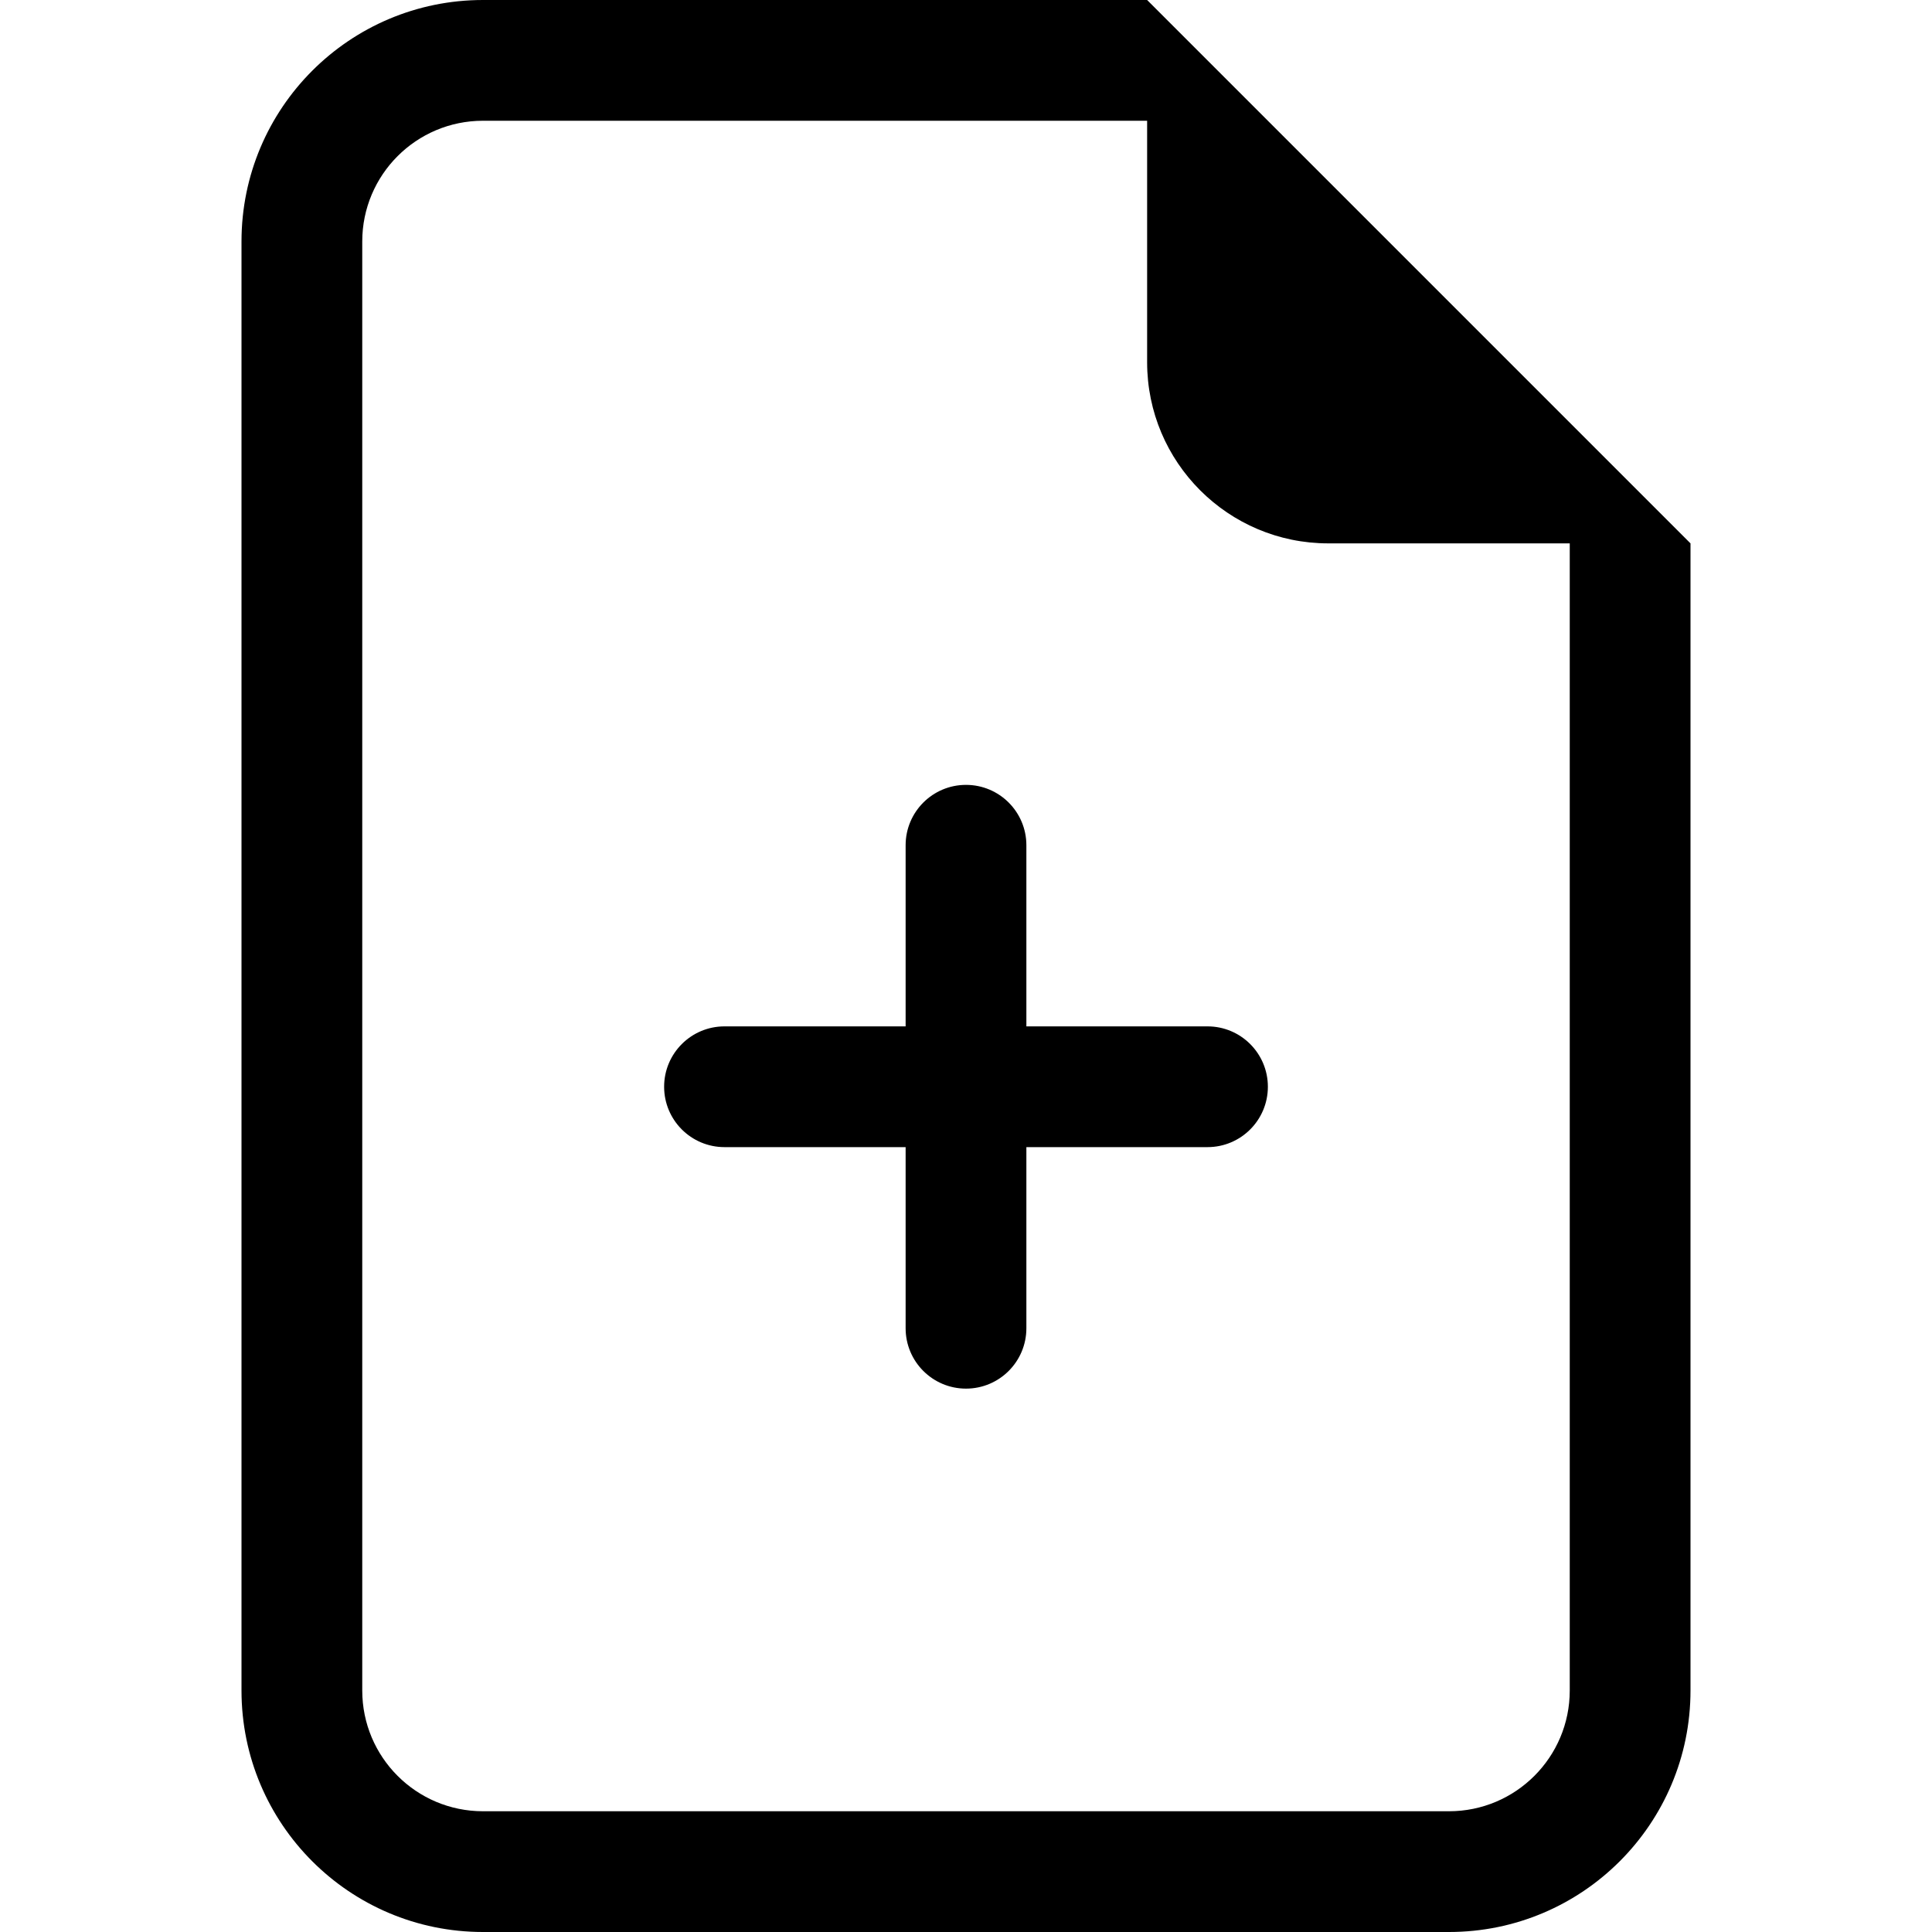
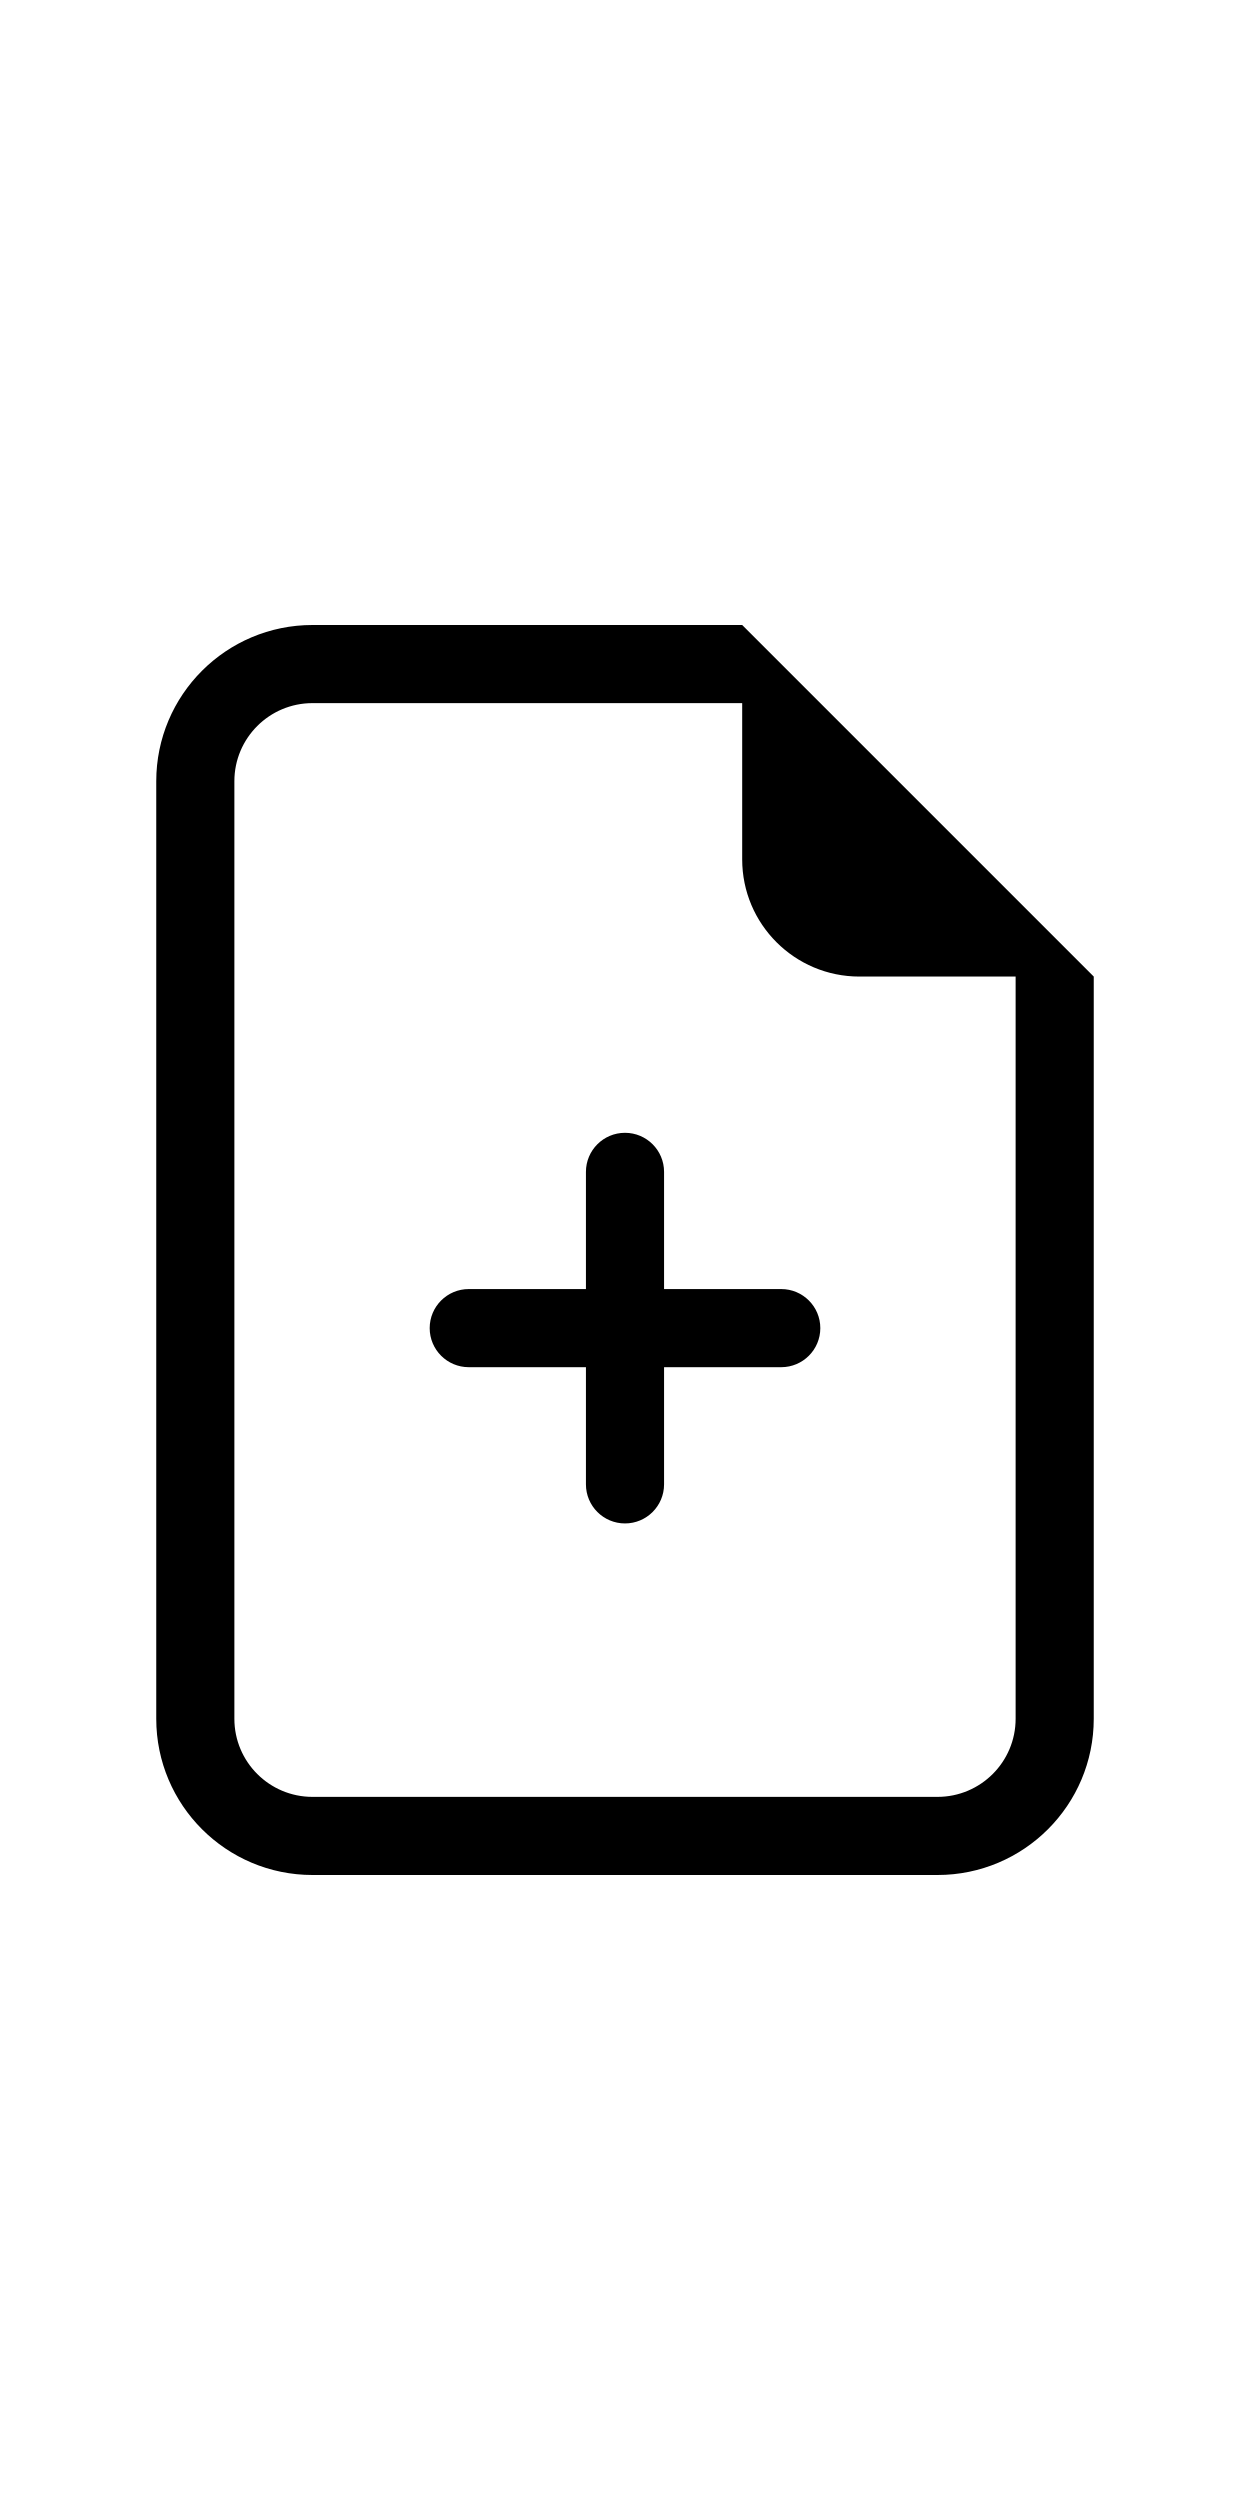
- <svg xmlns="http://www.w3.org/2000/svg" width="16" height="16" fill="currentColor" class="bi bi-file-earmark-plus" viewBox="0 0 16 16">
+ <svg xmlns="http://www.w3.org/2000/svg" width="20" height="40" fill="currentColor" class="bi bi-file-earmark-plus" viewBox="0 0 16 16">
  <path d="M8 6.5a.5.5 0 0 1 .5.5v1.5H10a.5.5 0 0 1 0 1H8.5V11a.5.5 0 0 1-1 0V9.5H6a.5.5 0 0 1 0-1h1.5V7a.5.5 0 0 1 .5-.5z" />
  <path d="M14 4.5V14a2 2 0 0 1-2 2H4a2 2 0 0 1-2-2V2a2 2 0 0 1 2-2h5.5L14 4.5zm-3 0A1.5 1.5 0 0 1 9.5 3V1H4a1 1 0 0 0-1 1v12a1 1 0 0 0 1 1h8a1 1 0 0 0 1-1V4.5h-2z" />
</svg>
